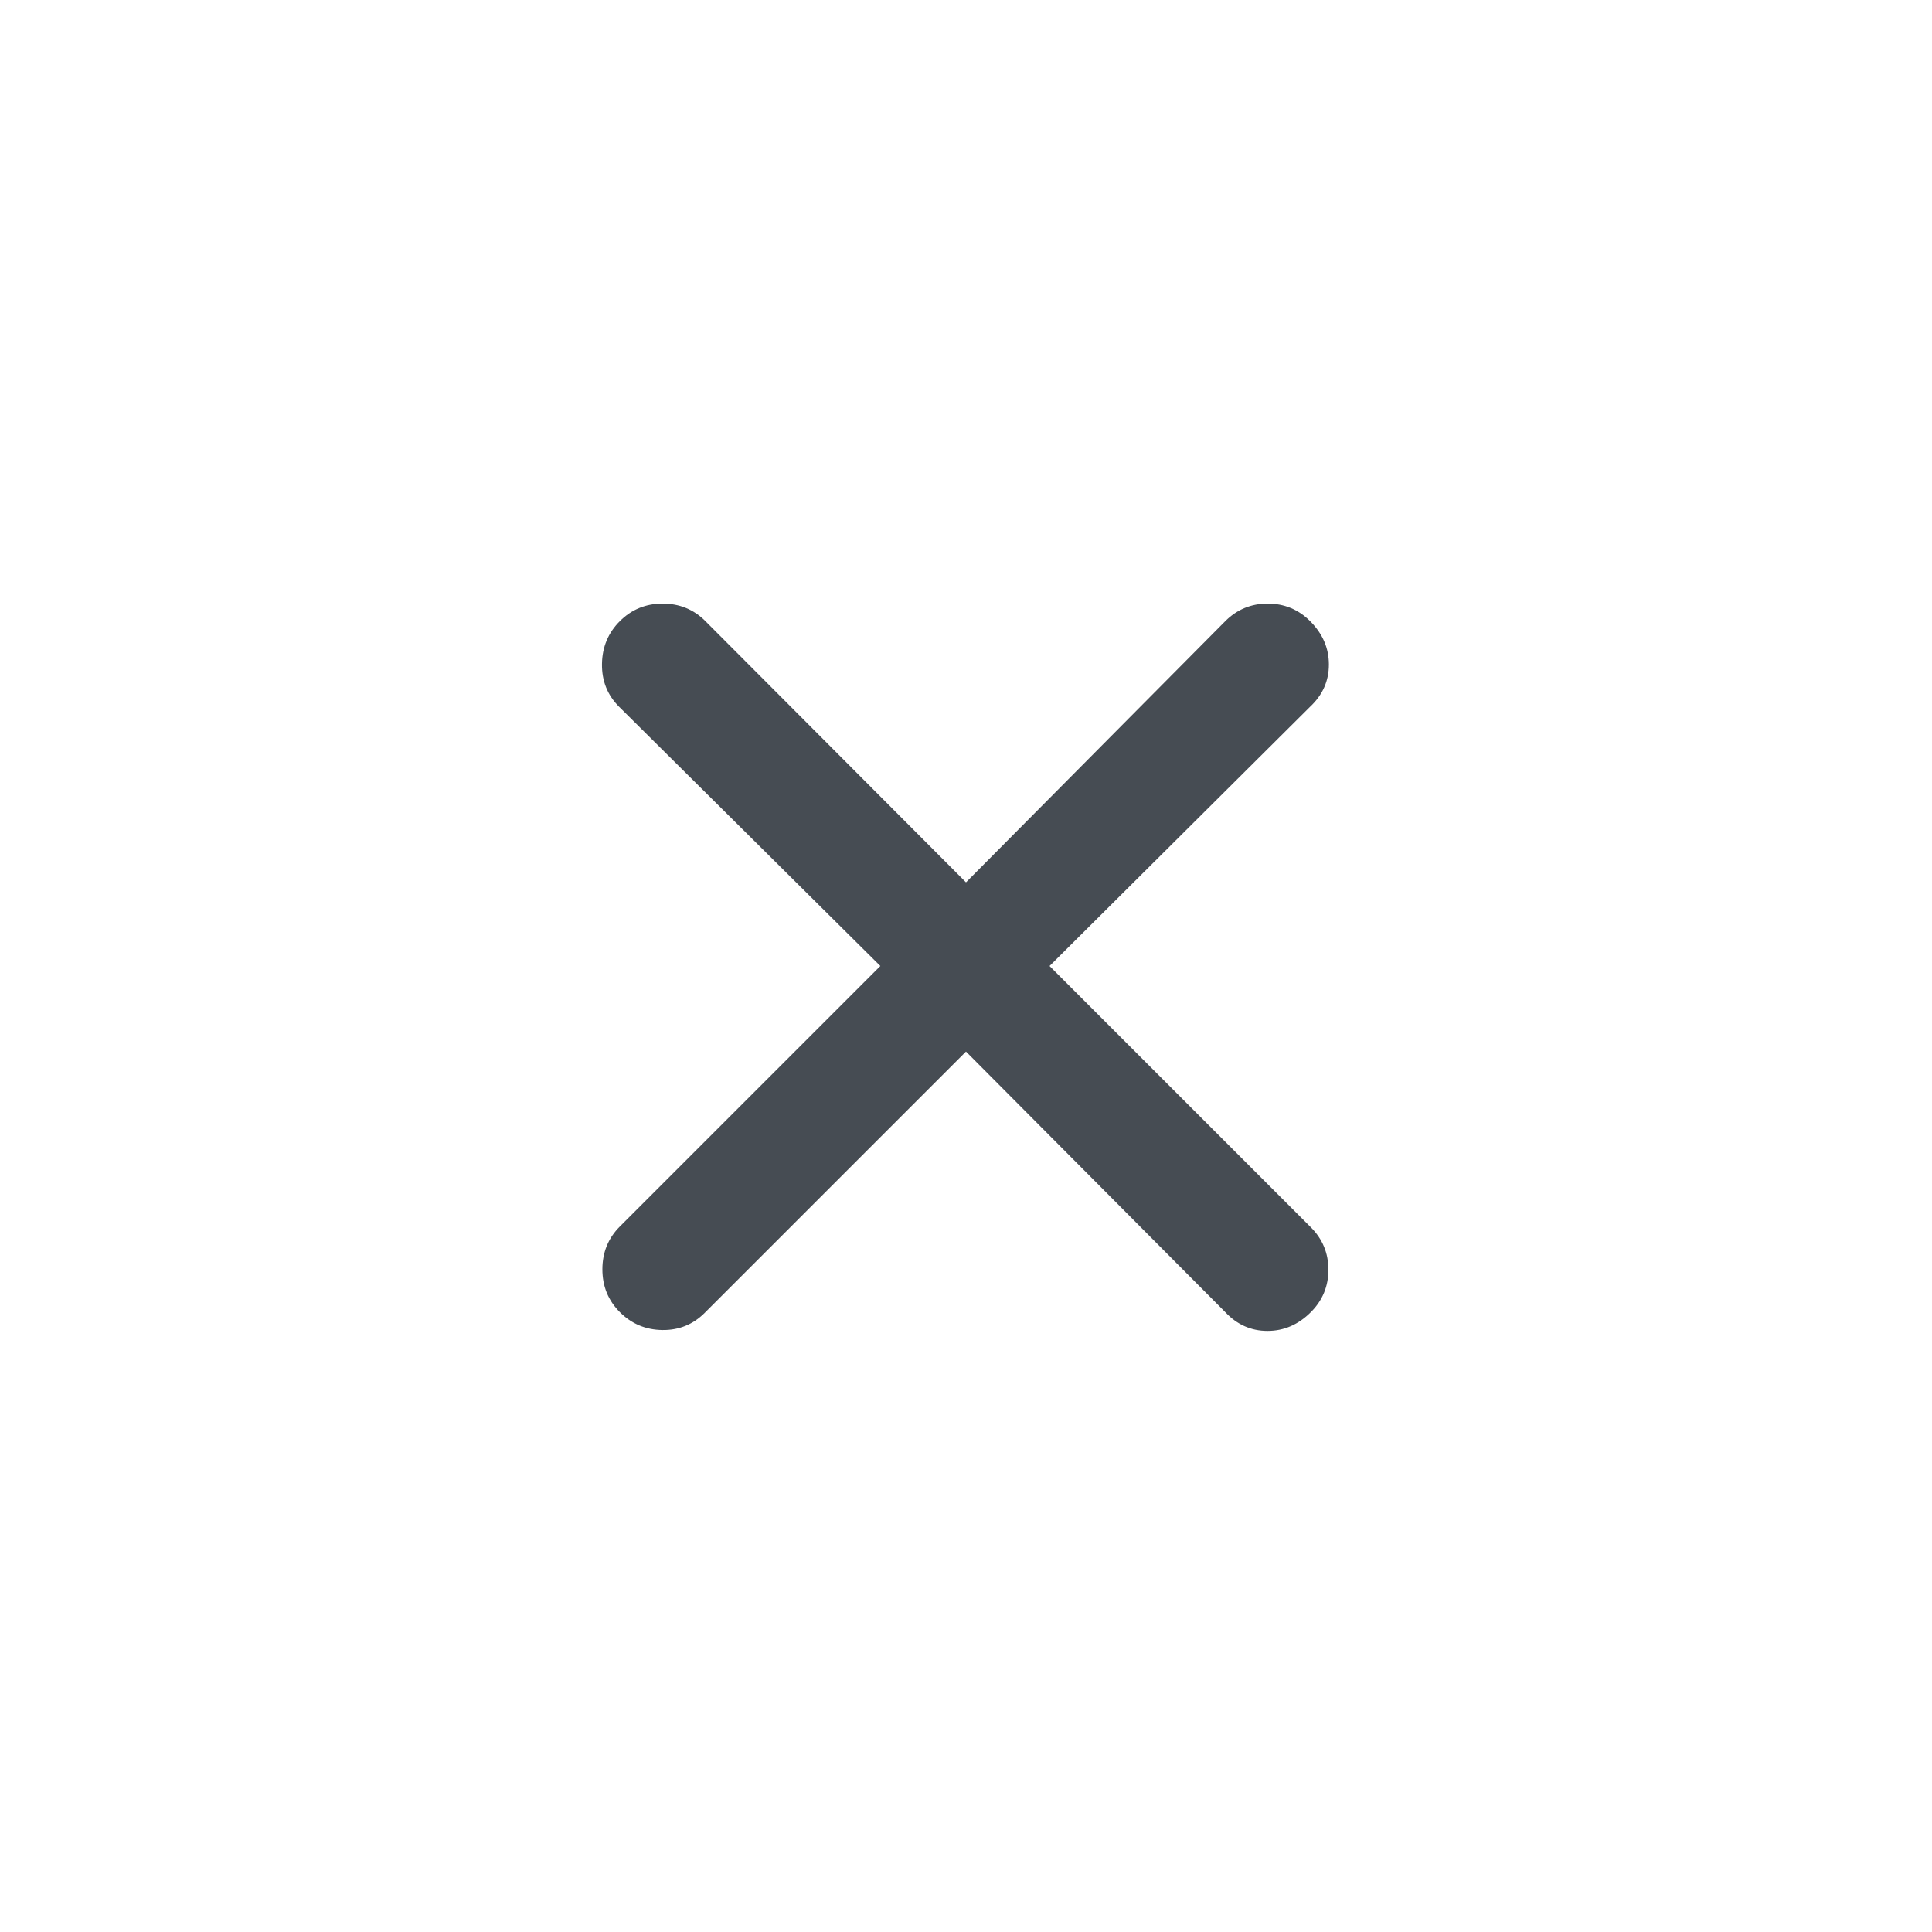
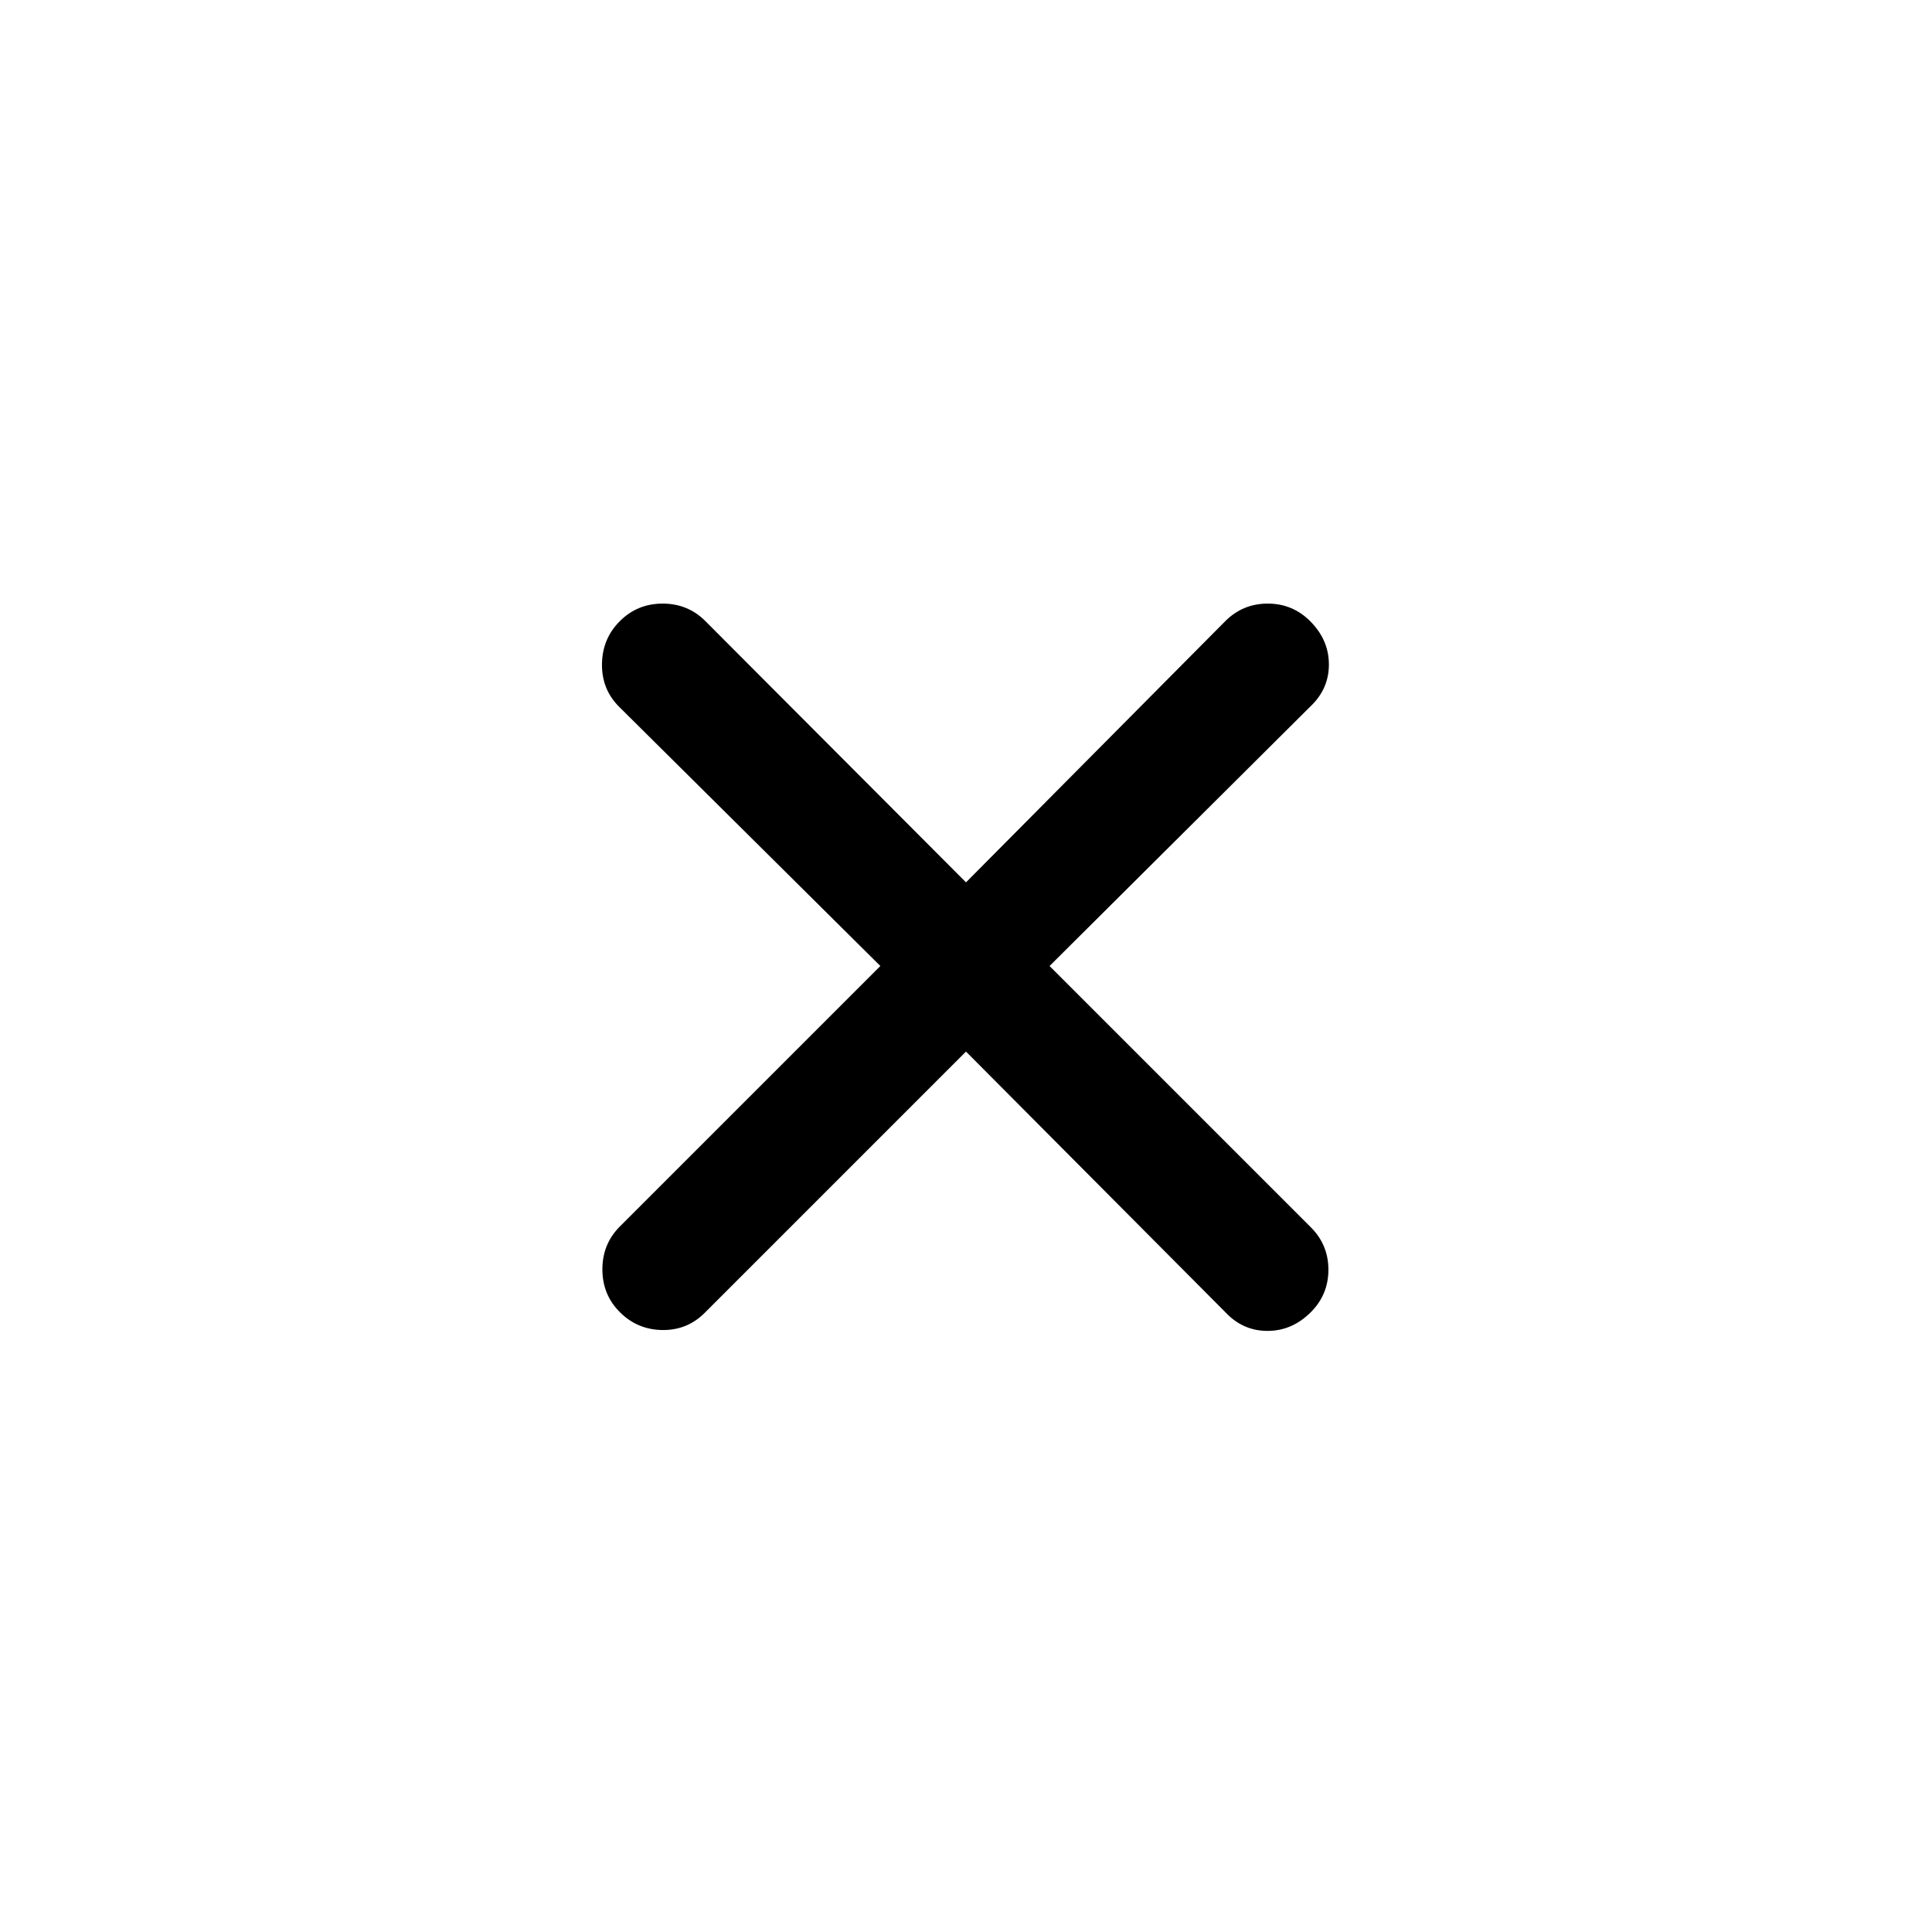
- <svg xmlns="http://www.w3.org/2000/svg" width="24" height="24" viewBox="0 0 24 24" fill="none">
+ <svg xmlns="http://www.w3.org/2000/svg" viewBox="0 0 24 24" fill="none">
  <mask id="mask0_413_2500" style="mask-type:alpha" maskUnits="userSpaceOnUse" x="0" y="0" width="24" height="24">
    <rect width="24" height="24" fill="#D9D9D9" />
  </mask>
  <g mask="url(#mask0_413_2500)">
-     <path d="M12 13.063L8.754 16.309C8.609 16.454 8.433 16.525 8.227 16.522C8.02 16.519 7.845 16.445 7.7 16.3C7.555 16.155 7.483 15.978 7.483 15.768C7.483 15.559 7.555 15.381 7.7 15.236L10.936 12L7.69 8.779C7.545 8.634 7.475 8.457 7.478 8.247C7.481 8.038 7.555 7.86 7.7 7.716C7.845 7.571 8.022 7.498 8.232 7.498C8.441 7.498 8.619 7.571 8.763 7.716L12 10.961L15.221 7.716C15.366 7.571 15.542 7.498 15.748 7.498C15.954 7.498 16.13 7.571 16.275 7.716C16.43 7.871 16.508 8.05 16.508 8.255C16.508 8.459 16.43 8.634 16.275 8.779L13.038 12L16.284 15.246C16.429 15.391 16.502 15.567 16.502 15.773C16.502 15.979 16.429 16.155 16.284 16.3C16.129 16.455 15.95 16.533 15.745 16.533C15.541 16.533 15.366 16.455 15.221 16.3L12 13.063Z" fill="#464C53" />
+     <path d="M12 13.063L8.754 16.309C8.609 16.454 8.433 16.525 8.227 16.522C8.02 16.519 7.845 16.445 7.7 16.3C7.555 16.155 7.483 15.978 7.483 15.768C7.483 15.559 7.555 15.381 7.7 15.236L10.936 12L7.69 8.779C7.545 8.634 7.475 8.457 7.478 8.247C7.481 8.038 7.555 7.86 7.7 7.716C7.845 7.571 8.022 7.498 8.232 7.498C8.441 7.498 8.619 7.571 8.763 7.716L12 10.961L15.221 7.716C15.366 7.571 15.542 7.498 15.748 7.498C15.954 7.498 16.13 7.571 16.275 7.716C16.43 7.871 16.508 8.05 16.508 8.255C16.508 8.459 16.43 8.634 16.275 8.779L13.038 12L16.284 15.246C16.429 15.391 16.502 15.567 16.502 15.773C16.502 15.979 16.429 16.155 16.284 16.3C16.129 16.455 15.95 16.533 15.745 16.533C15.541 16.533 15.366 16.455 15.221 16.3L12 13.063Z" fill="currentColor" />
  </g>
</svg>
